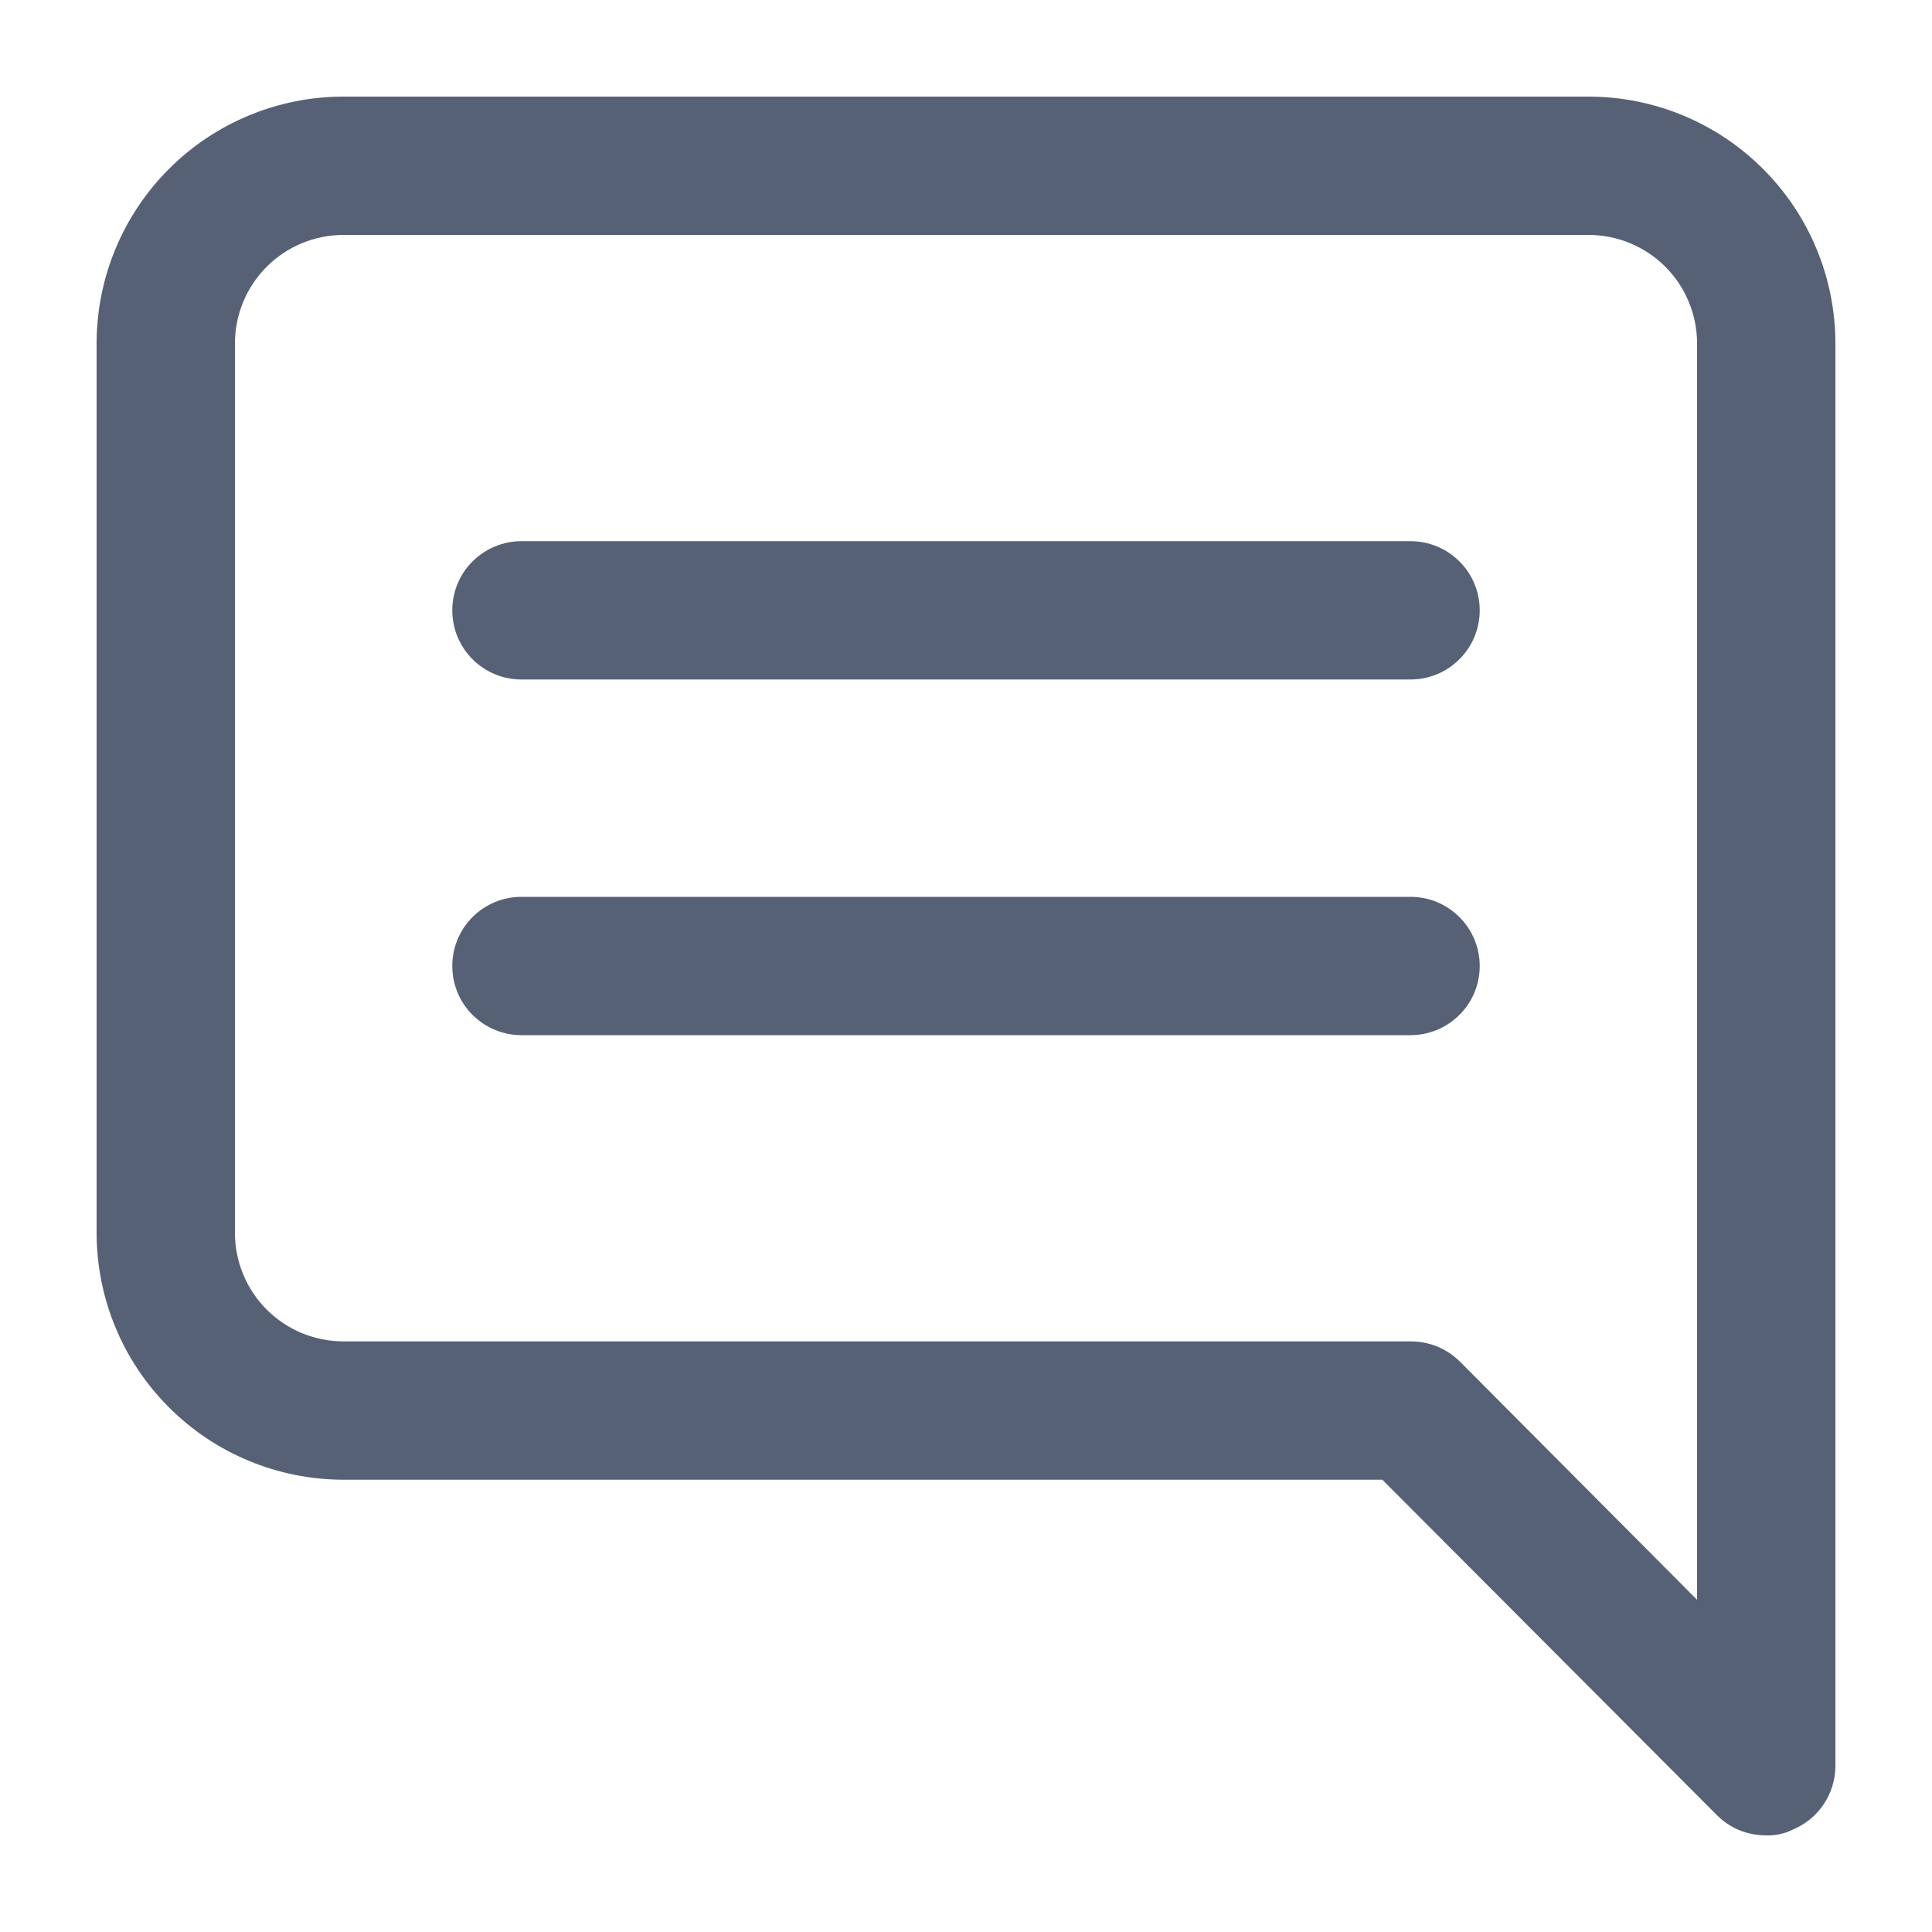
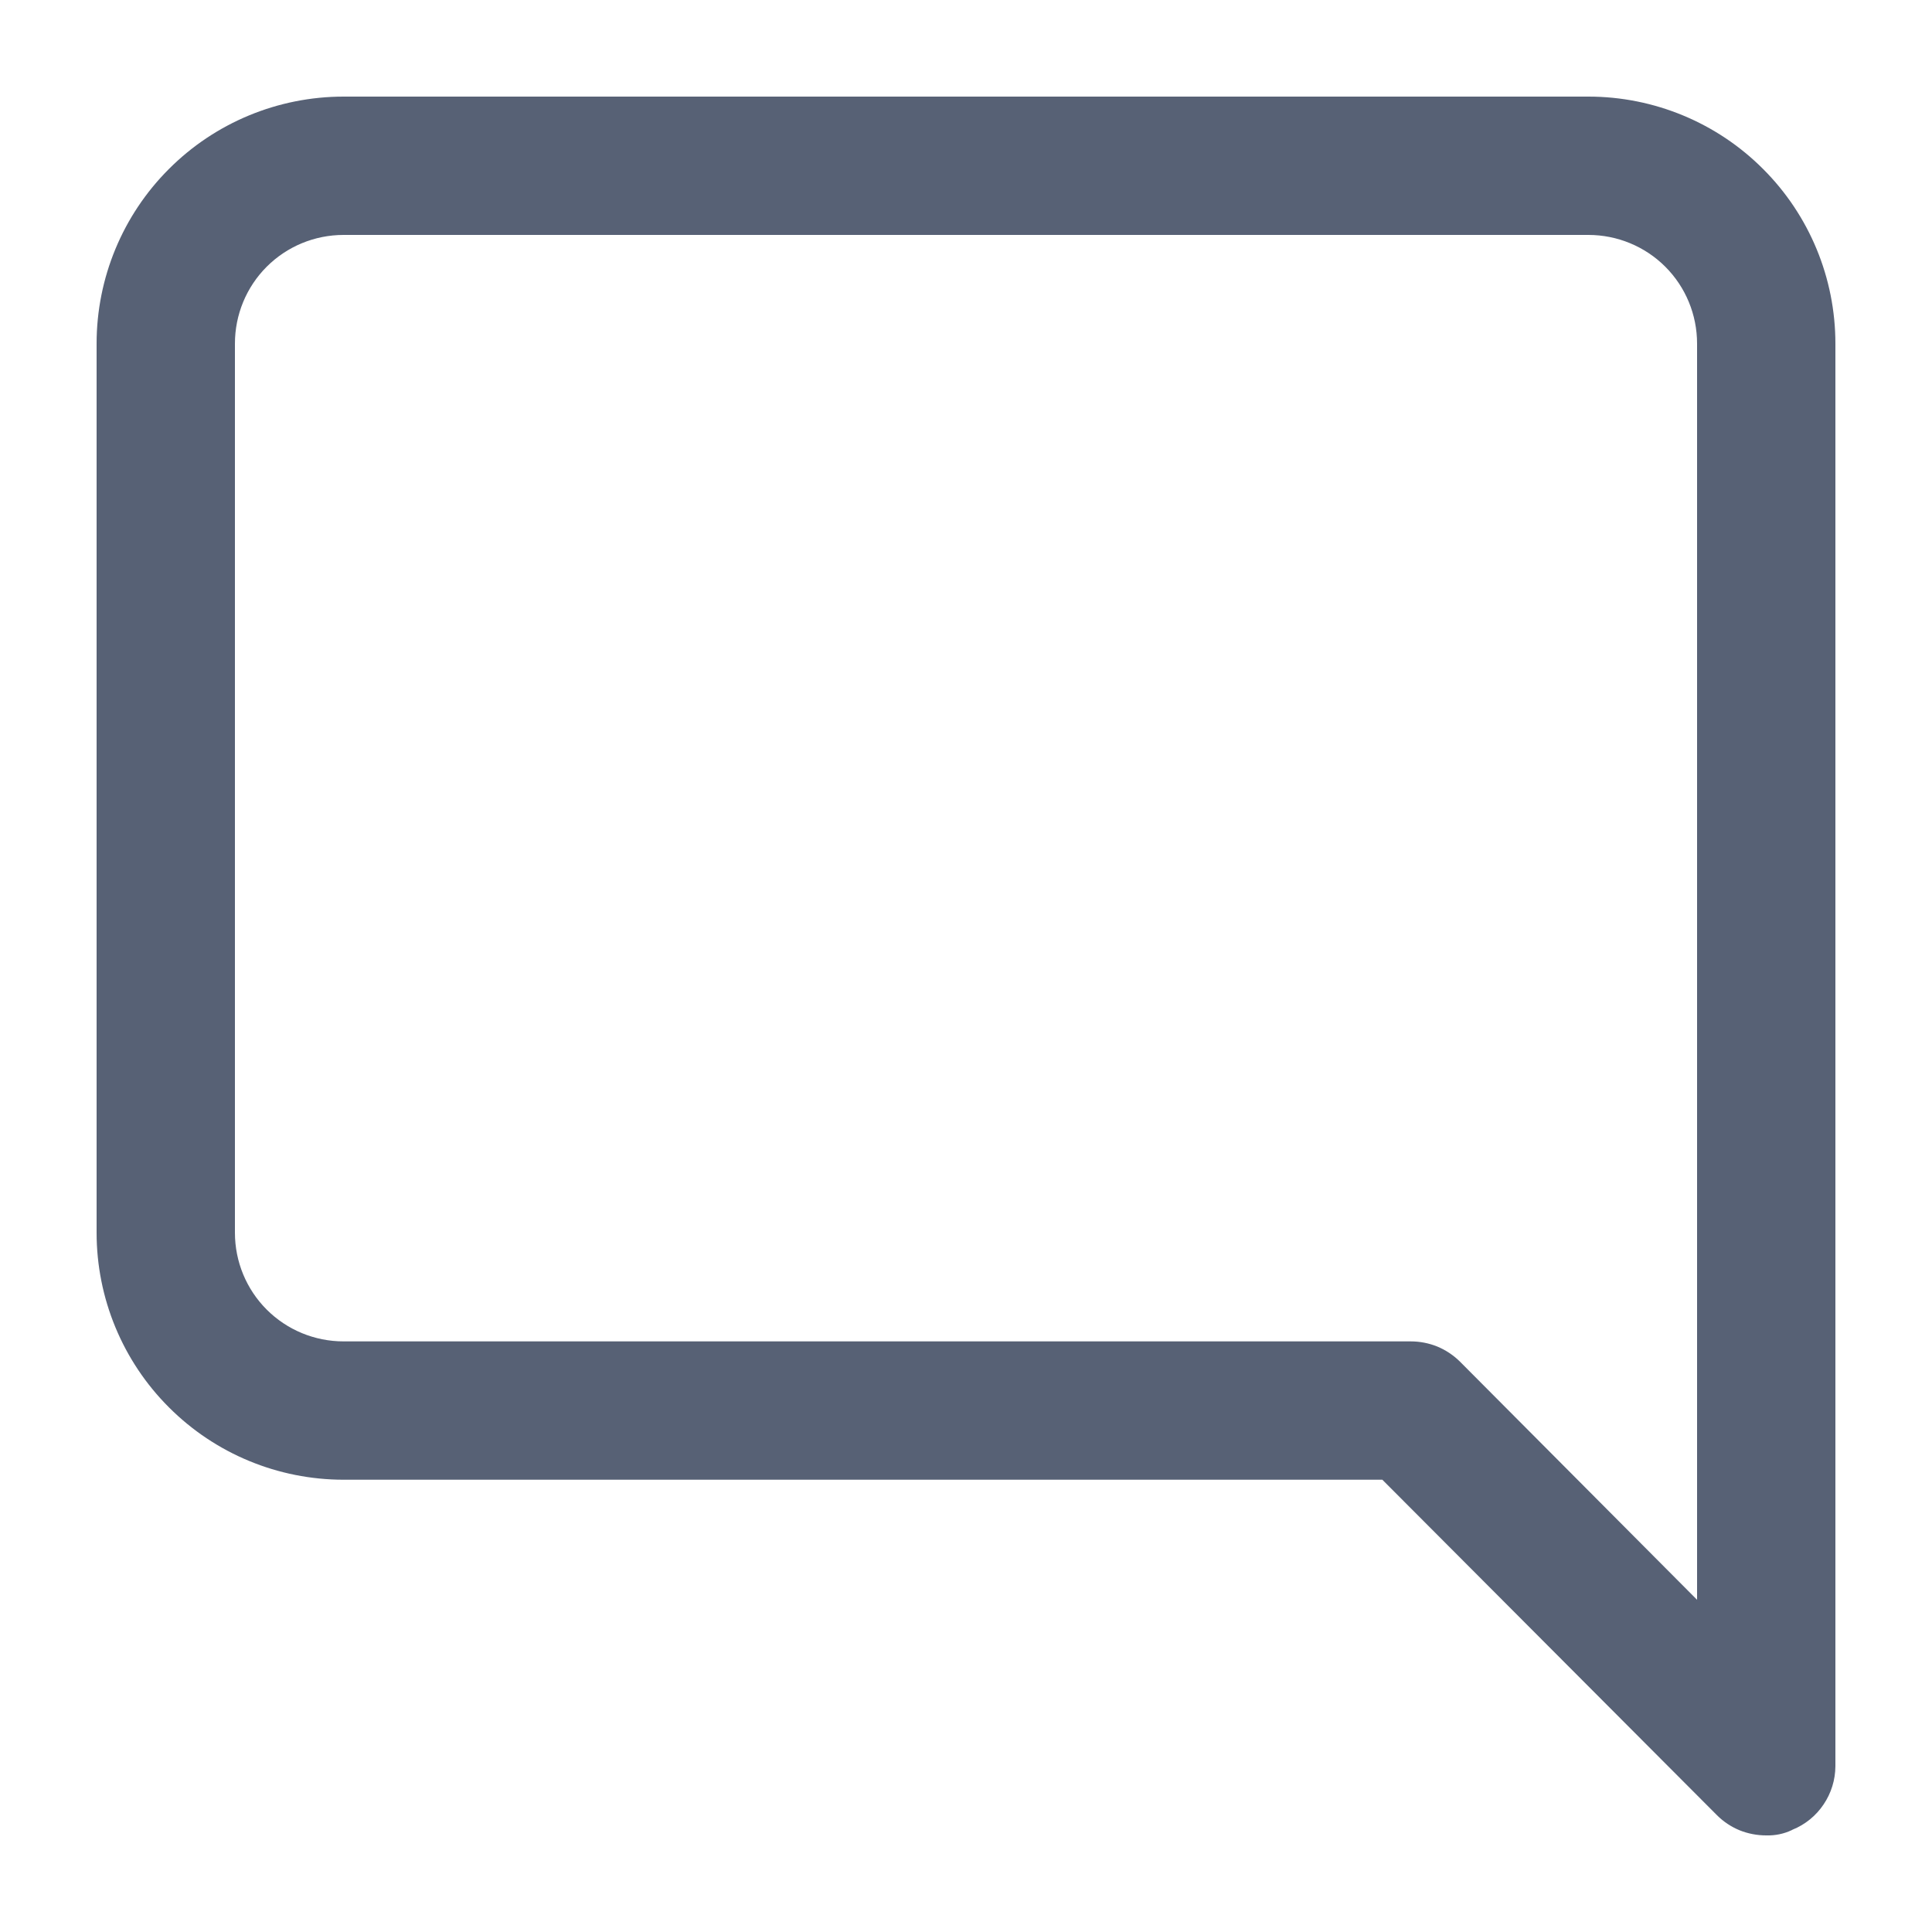
<svg xmlns="http://www.w3.org/2000/svg" width="20" height="20" viewBox="0 0 20 20" fill="none">
-   <path fill-rule="evenodd" clip-rule="evenodd" d="M17.775 18.792L14.31 15.318H3.557C2.879 15.318 2.228 15.049 1.749 14.569C1.269 14.09 1 13.439 1 12.761V3.557C1 2.879 1.269 2.228 1.749 1.749C2.228 1.269 2.879 1 3.557 1H16.443C17.121 1 17.772 1.269 18.251 1.749C18.731 2.228 19 2.879 19 3.557V18.283C18.999 18.424 18.957 18.562 18.878 18.679C18.799 18.797 18.687 18.887 18.556 18.941L18.547 18.946C18.466 18.984 18.378 19.002 18.289 19L18.283 19C18.189 19 18.095 18.982 18.008 18.947C17.921 18.911 17.841 18.858 17.775 18.792ZM15.112 14.094L17.568 16.561V3.557C17.568 3.258 17.45 2.972 17.239 2.761C17.028 2.55 16.742 2.432 16.443 2.432H3.557C3.258 2.432 2.972 2.55 2.761 2.761C2.55 2.972 2.432 3.258 2.432 3.557V12.761C2.432 13.06 2.55 13.346 2.761 13.557C2.972 13.768 3.258 13.886 3.557 13.886L14.602 13.886L14.604 13.886C14.698 13.886 14.791 13.904 14.878 13.939C14.965 13.975 15.045 14.028 15.112 14.094ZM5.398 5.602H14.602C14.792 5.602 14.974 5.678 15.108 5.812C15.243 5.946 15.318 6.128 15.318 6.318C15.318 6.508 15.243 6.69 15.108 6.824C14.974 6.959 14.792 7.034 14.602 7.034H5.398C5.208 7.034 5.026 6.959 4.891 6.824C4.757 6.69 4.682 6.508 4.682 6.318C4.682 6.128 4.757 5.946 4.891 5.812C5.026 5.678 5.208 5.602 5.398 5.602ZM5.398 9.284H14.602C14.792 9.284 14.974 9.359 15.108 9.494C15.243 9.628 15.318 9.81 15.318 10C15.318 10.19 15.243 10.372 15.108 10.506C14.974 10.64 14.792 10.716 14.602 10.716H5.398C5.208 10.716 5.026 10.64 4.891 10.506C4.757 10.372 4.682 10.19 4.682 10C4.682 9.81 4.757 9.628 4.891 9.494C5.026 9.359 5.208 9.284 5.398 9.284Z" fill="#576175" />
+   <path fill-rule="evenodd" clip-rule="evenodd" d="M17.775 18.792L14.31 15.318H3.557C2.879 15.318 2.228 15.049 1.749 14.569C1.269 14.09 1 13.439 1 12.761V3.557C1 2.879 1.269 2.228 1.749 1.749C2.228 1.269 2.879 1 3.557 1H16.443C17.121 1 17.772 1.269 18.251 1.749C18.731 2.228 19 2.879 19 3.557V18.284C18.999 18.425 18.957 18.562 18.878 18.679C18.799 18.797 18.687 18.888 18.556 18.941L18.547 18.946C18.466 18.984 18.378 19.002 18.289 19L18.283 19C18.189 19 18.095 18.982 18.008 18.947C17.921 18.911 17.841 18.858 17.775 18.792ZM15.112 14.094L17.568 16.561V3.557C17.568 3.258 17.45 2.972 17.239 2.761C17.028 2.55 16.741 2.432 16.443 2.432H3.557C3.258 2.432 2.972 2.55 2.761 2.761C2.55 2.972 2.432 3.258 2.432 3.557V12.761C2.432 13.06 2.55 13.346 2.761 13.557C2.972 13.768 3.258 13.886 3.557 13.886L14.602 13.886L14.604 13.886C14.698 13.886 14.791 13.904 14.878 13.939C14.965 13.975 15.045 14.028 15.112 14.094Z" fill="#576175" />
</svg>
